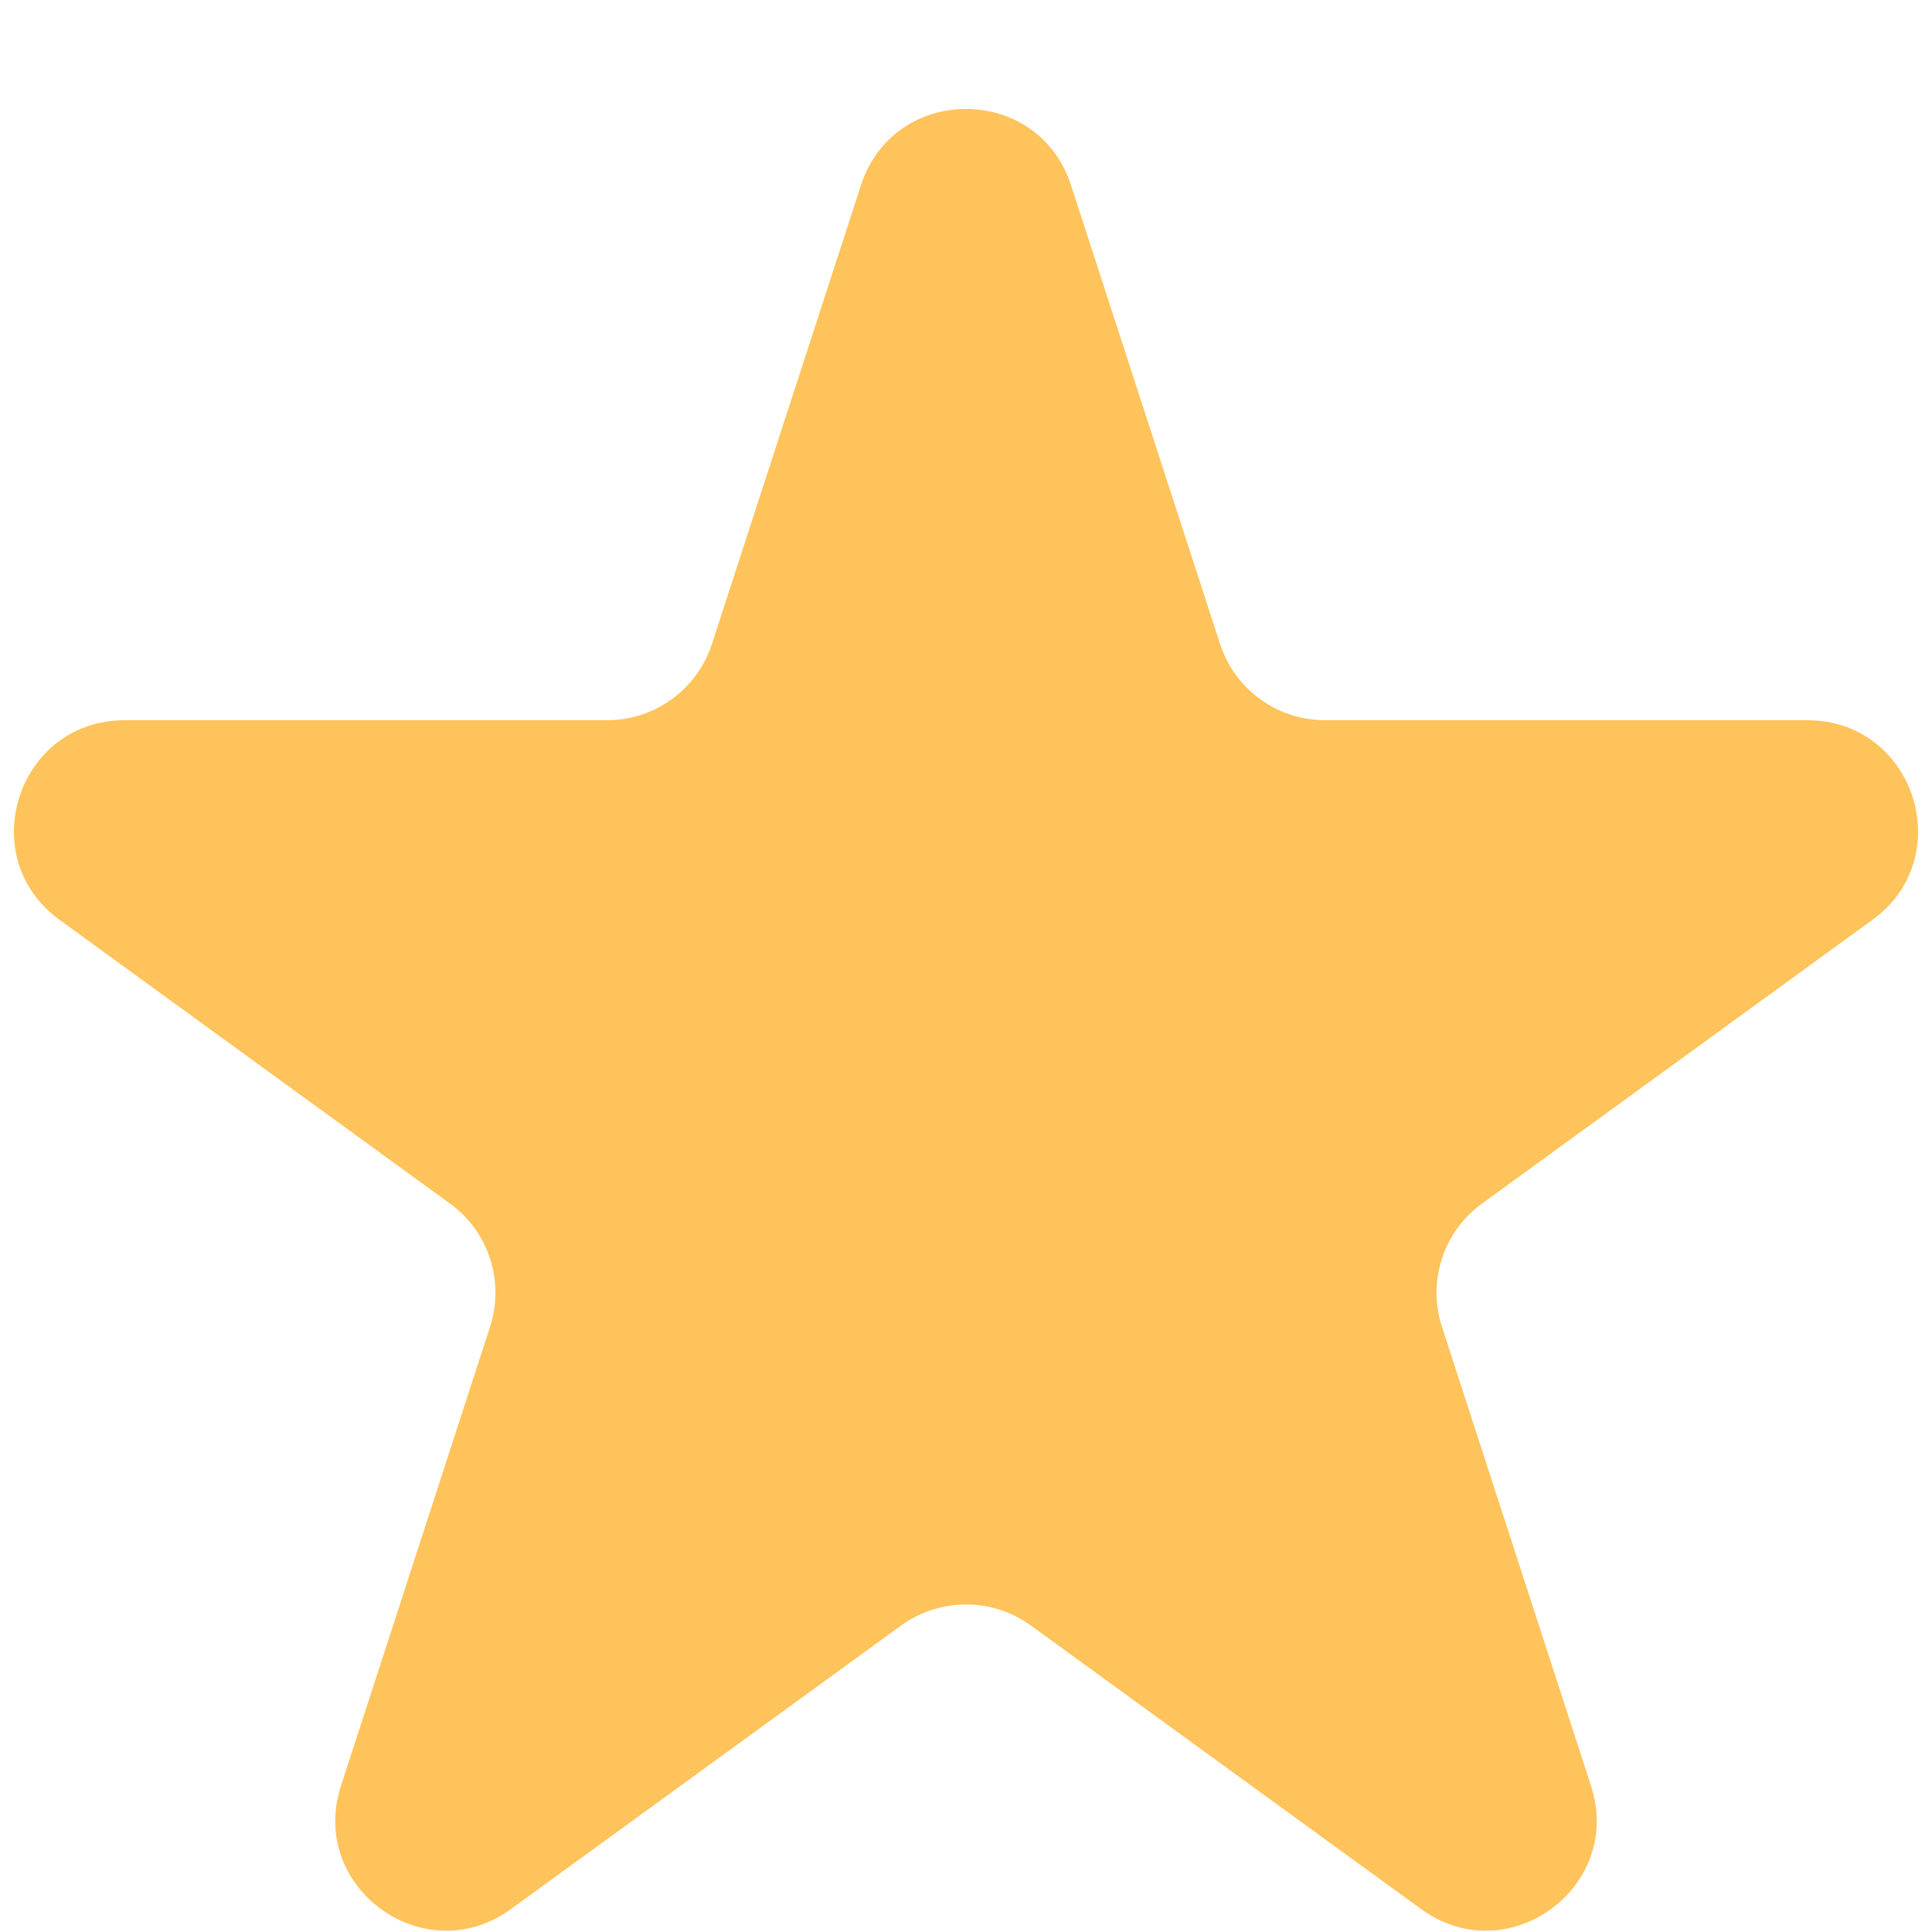
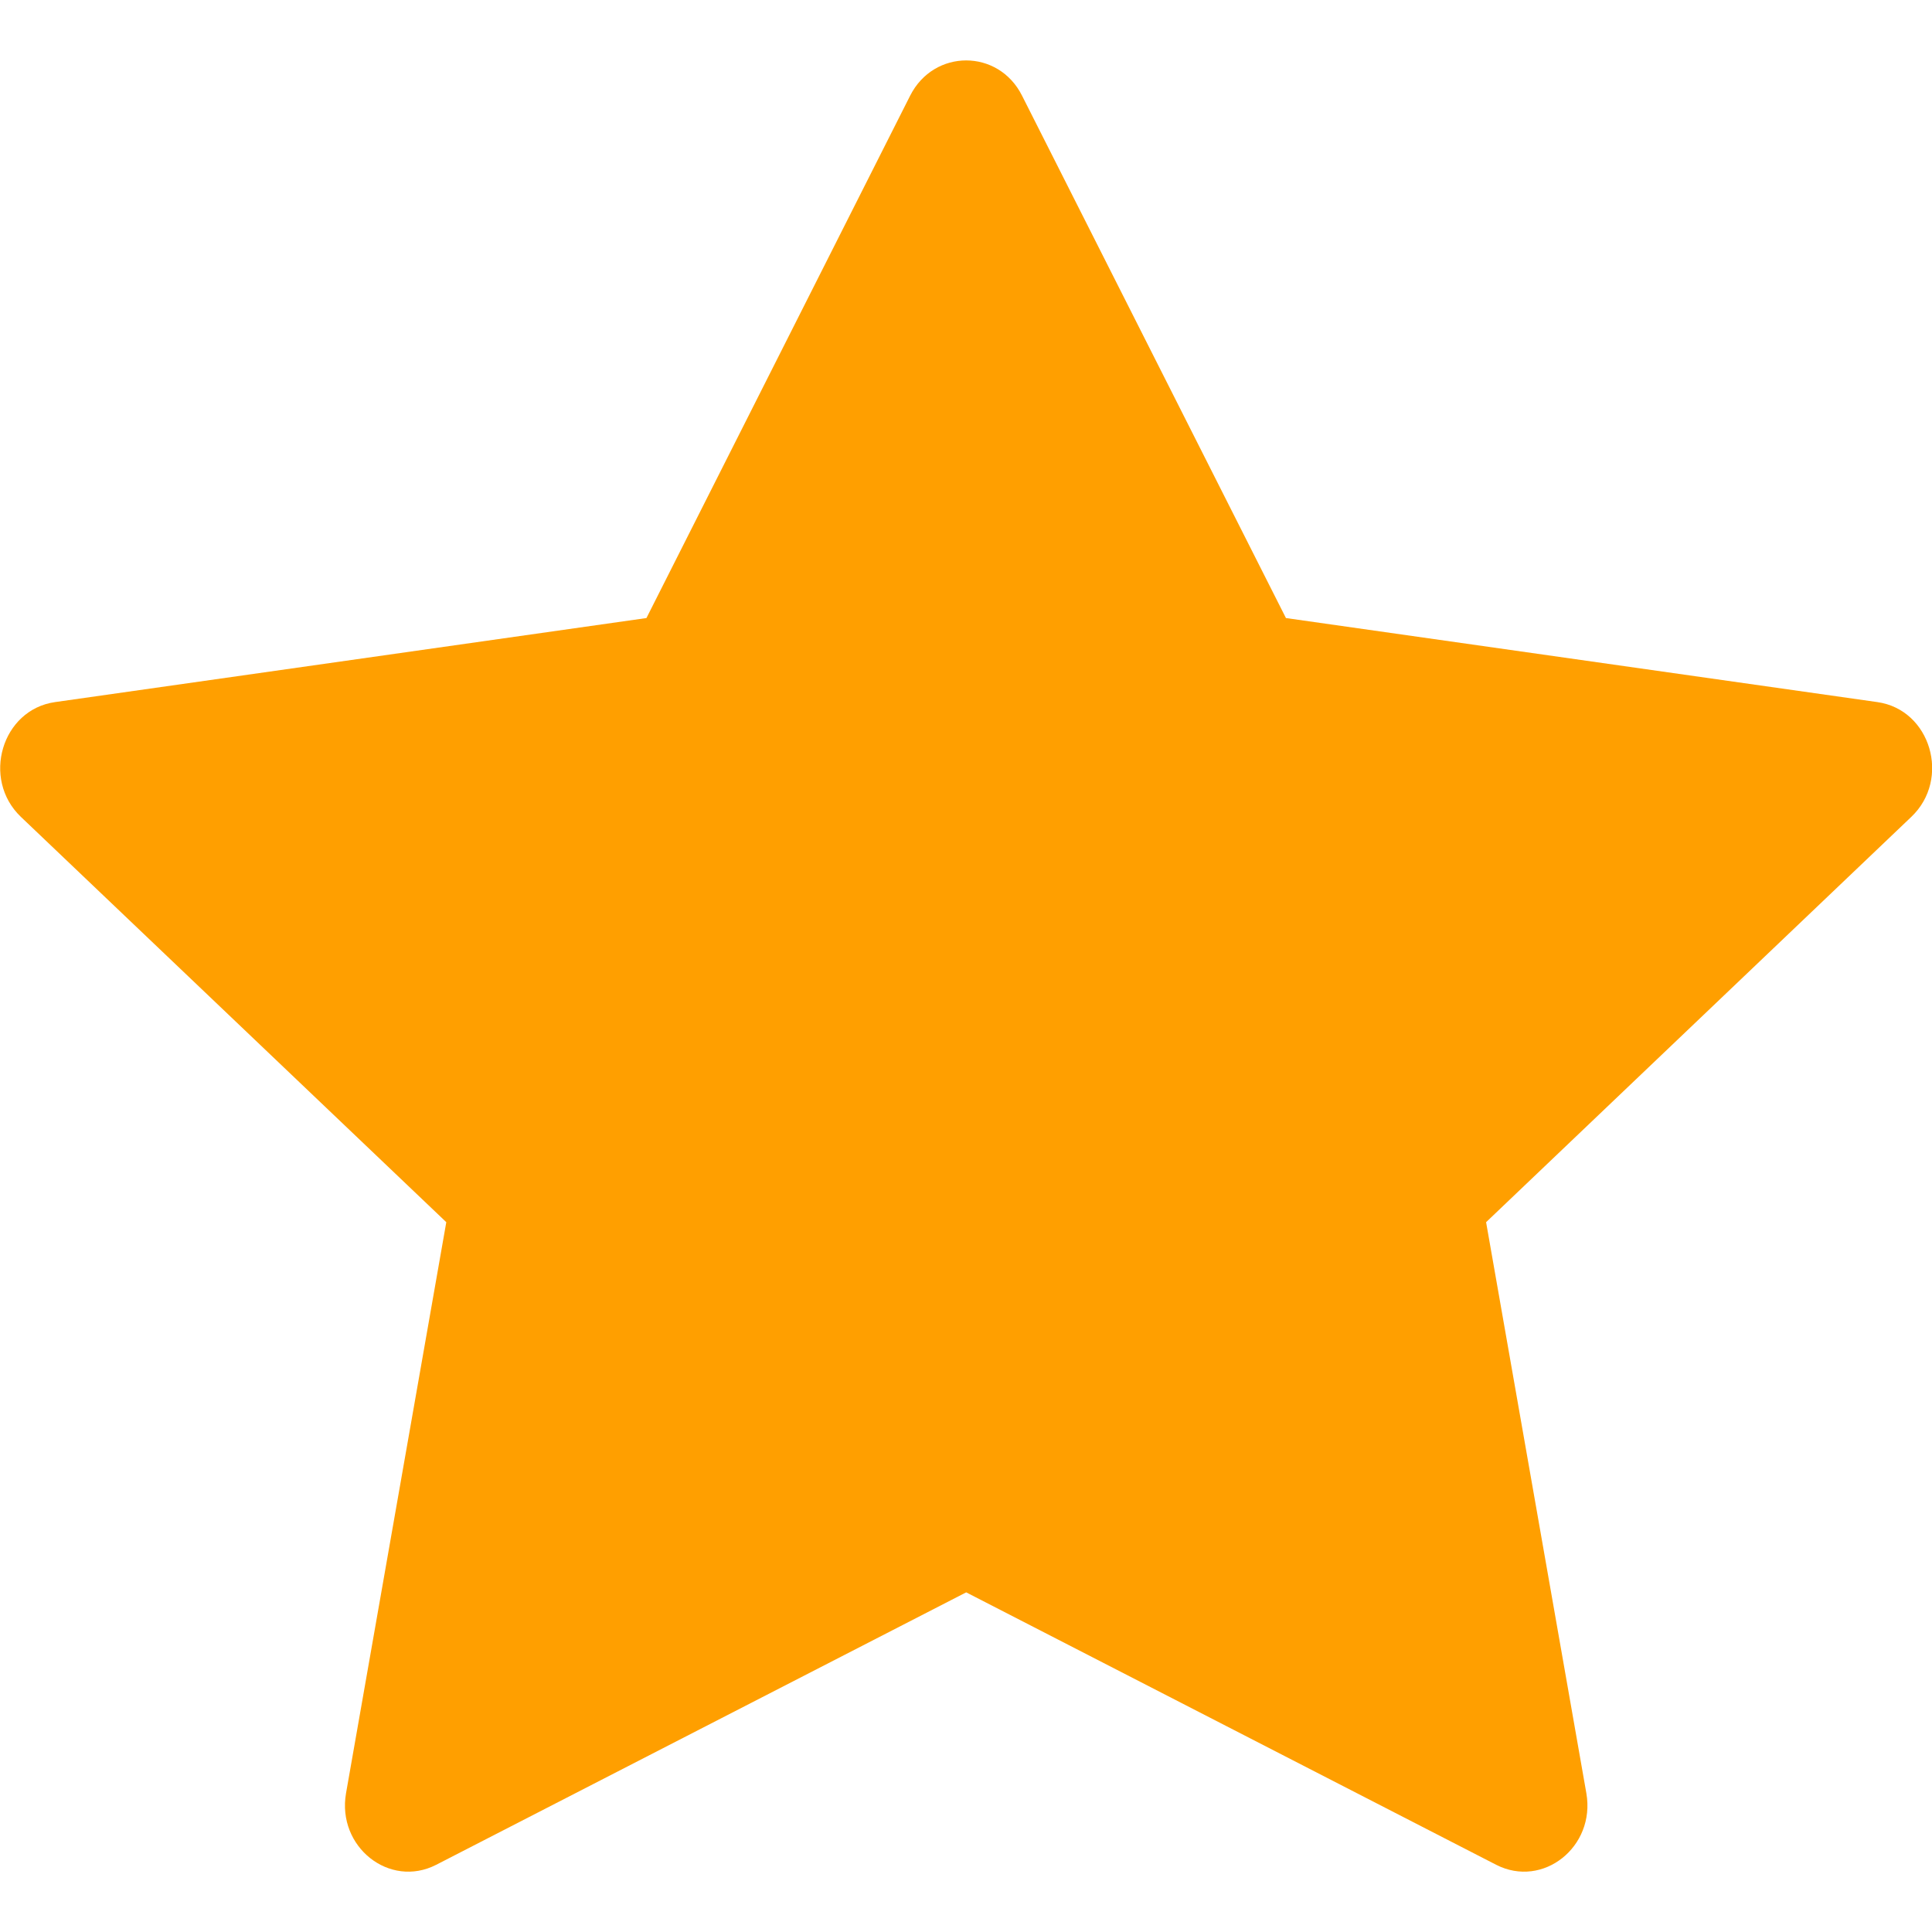
- <svg xmlns="http://www.w3.org/2000/svg" width="14" height="14" viewBox="0 0 14 14" fill="none">
-   <path d="M6.239 1.342C6.479 0.605 7.521 0.605 7.761 1.342L8.841 4.666C8.948 4.996 9.255 5.219 9.602 5.219H13.097C13.872 5.219 14.195 6.211 13.568 6.666L10.74 8.721C10.459 8.924 10.342 9.285 10.449 9.615L11.529 12.94C11.769 13.677 10.925 14.29 10.298 13.834L7.47 11.779C7.19 11.576 6.81 11.576 6.53 11.779L3.702 13.834C3.075 14.29 2.231 13.677 2.471 12.94L3.551 9.615C3.658 9.285 3.541 8.924 3.26 8.721L0.432 6.666C-0.195 6.211 0.128 5.219 0.903 5.219H4.398C4.745 5.219 5.052 4.996 5.159 4.666L6.239 1.342Z" fill="#FFC35B" />
+ <svg xmlns="http://www.w3.org/2000/svg" width="10" height="10" viewBox="0 0 10 10" fill="none">
+   <path d="M2.258 9.652C2.016 9.776 1.743 9.559 1.791 9.282L2.31 6.326L0.108 4.228C-0.097 4.032 0.009 3.673 0.285 3.634L3.346 3.199L4.711 0.495C4.834 0.252 5.168 0.252 5.29 0.495L6.656 3.199L9.717 3.634C9.993 3.673 10.099 4.032 9.893 4.228L7.692 6.326L8.211 9.282C8.259 9.559 7.986 9.776 7.744 9.652L5.001 8.242L2.258 9.652Z" fill="#FF9F00" />
</svg>
